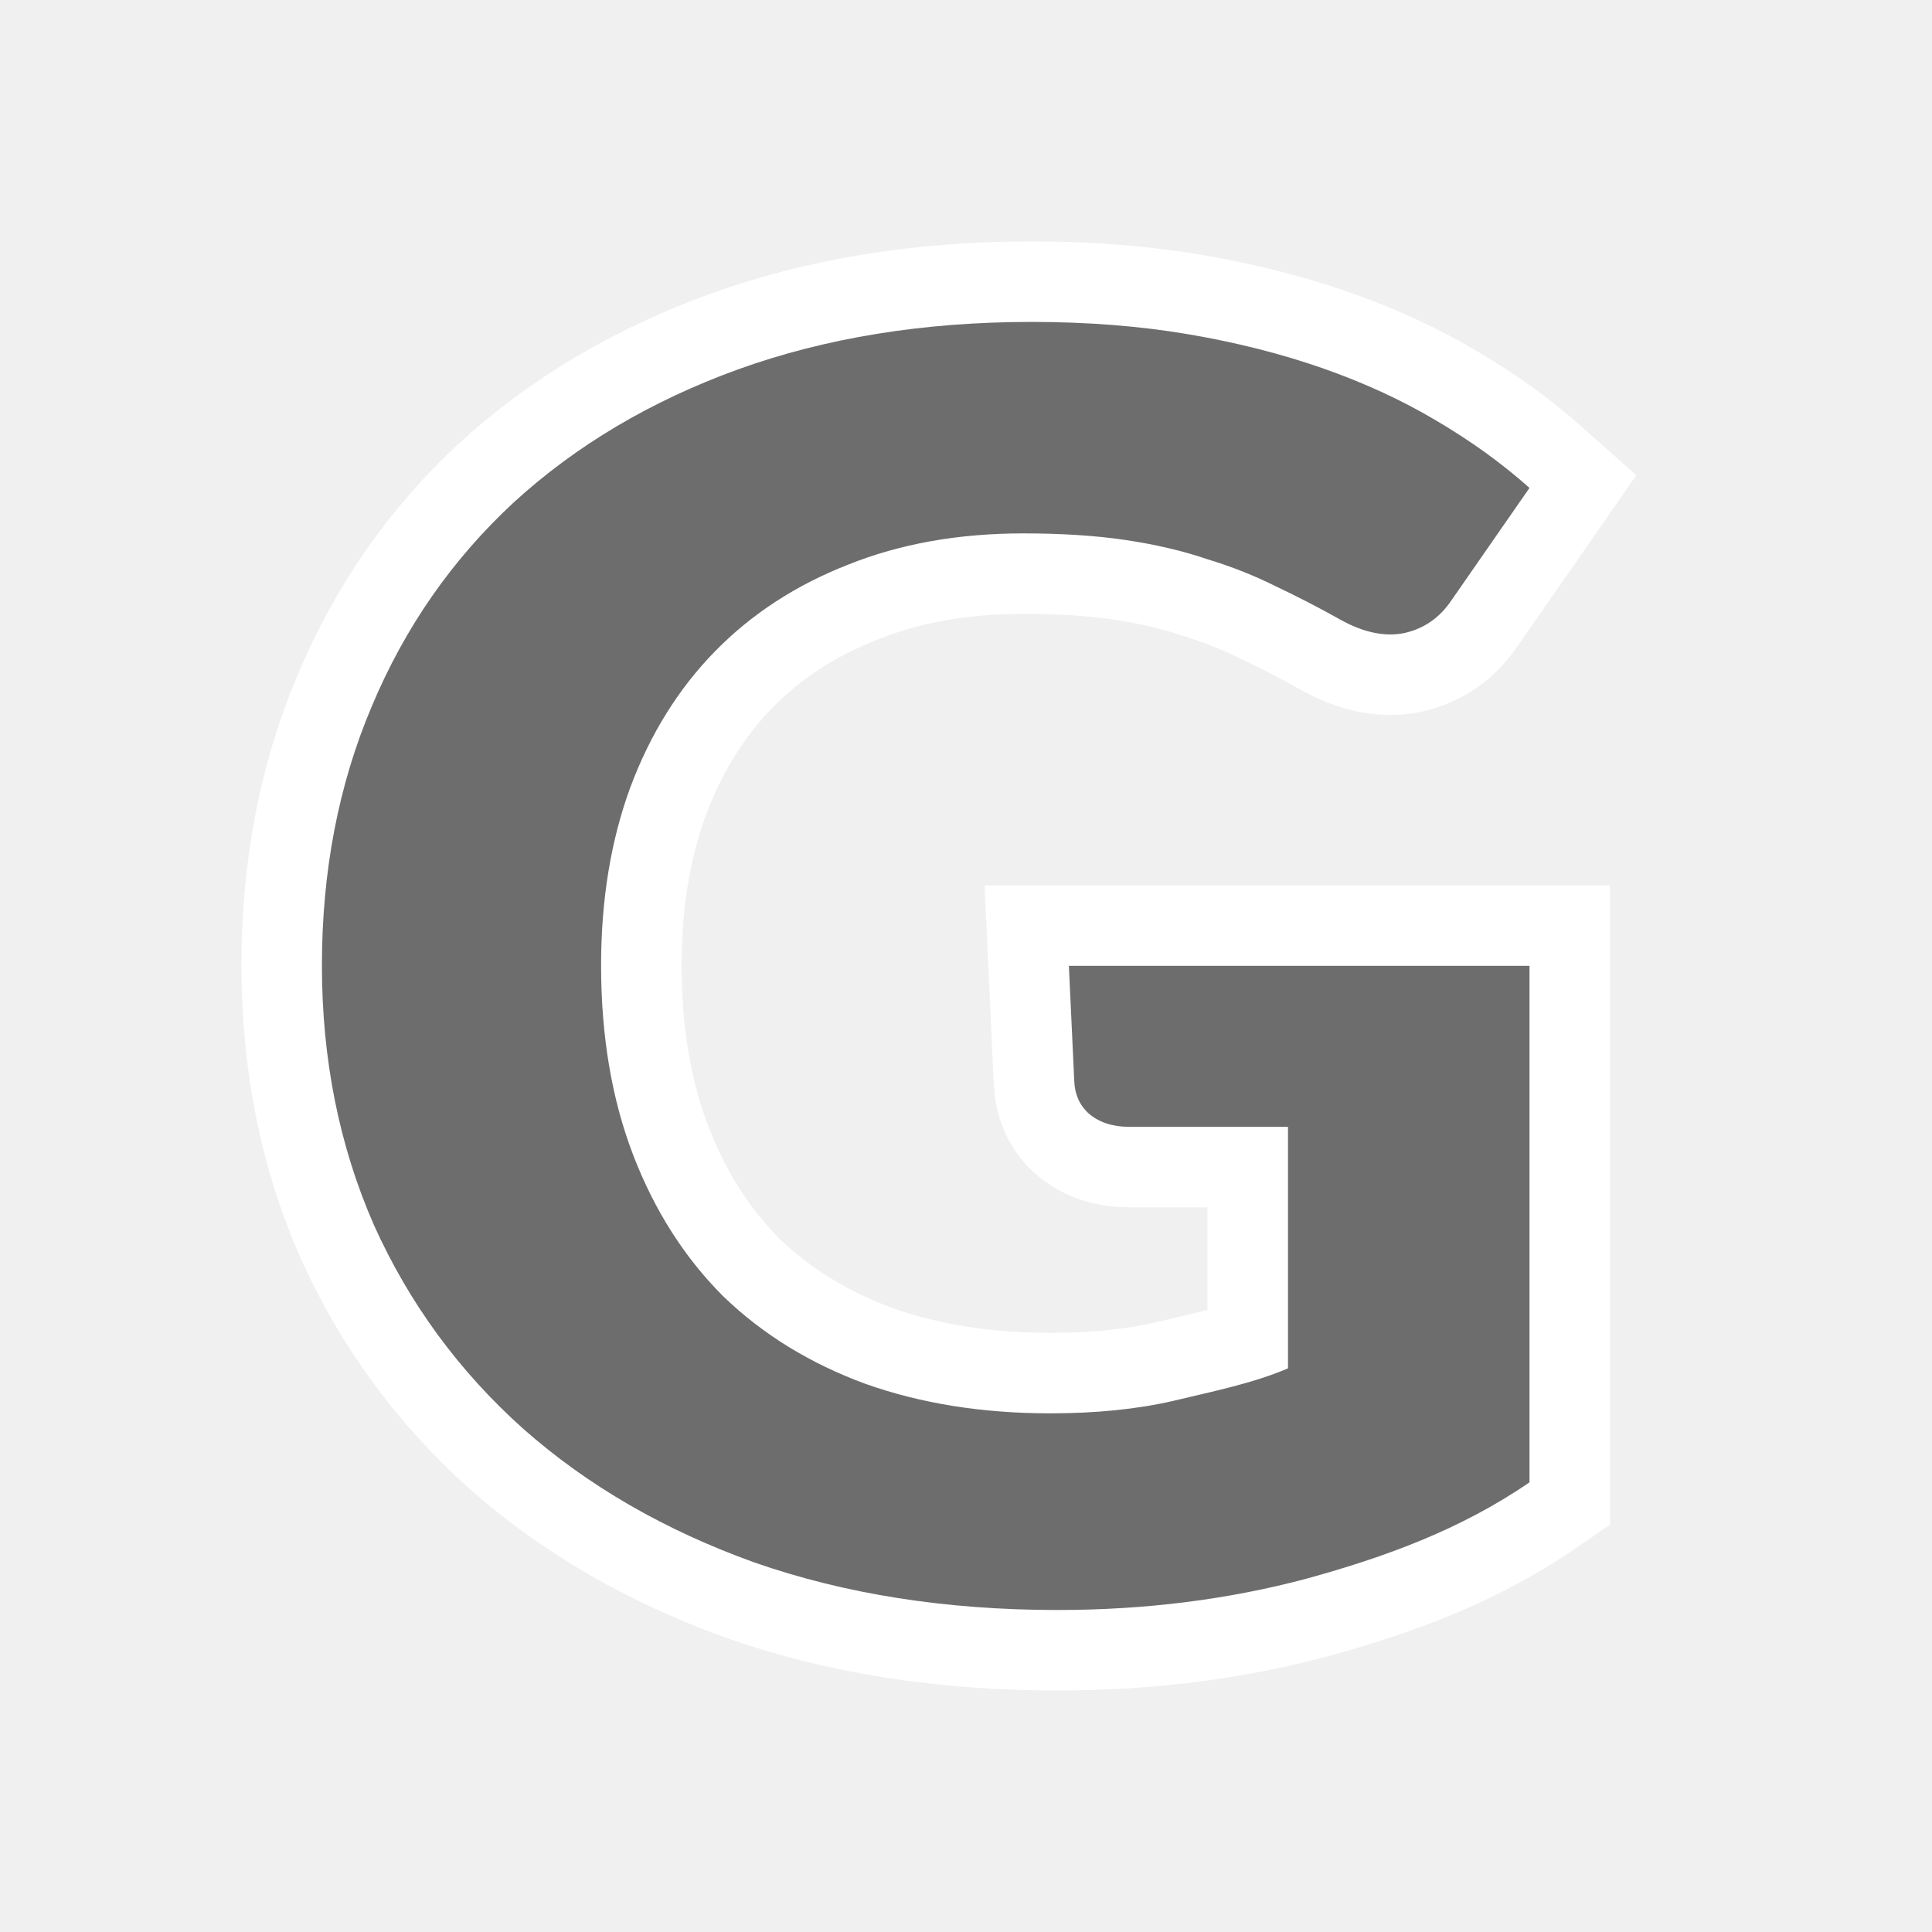
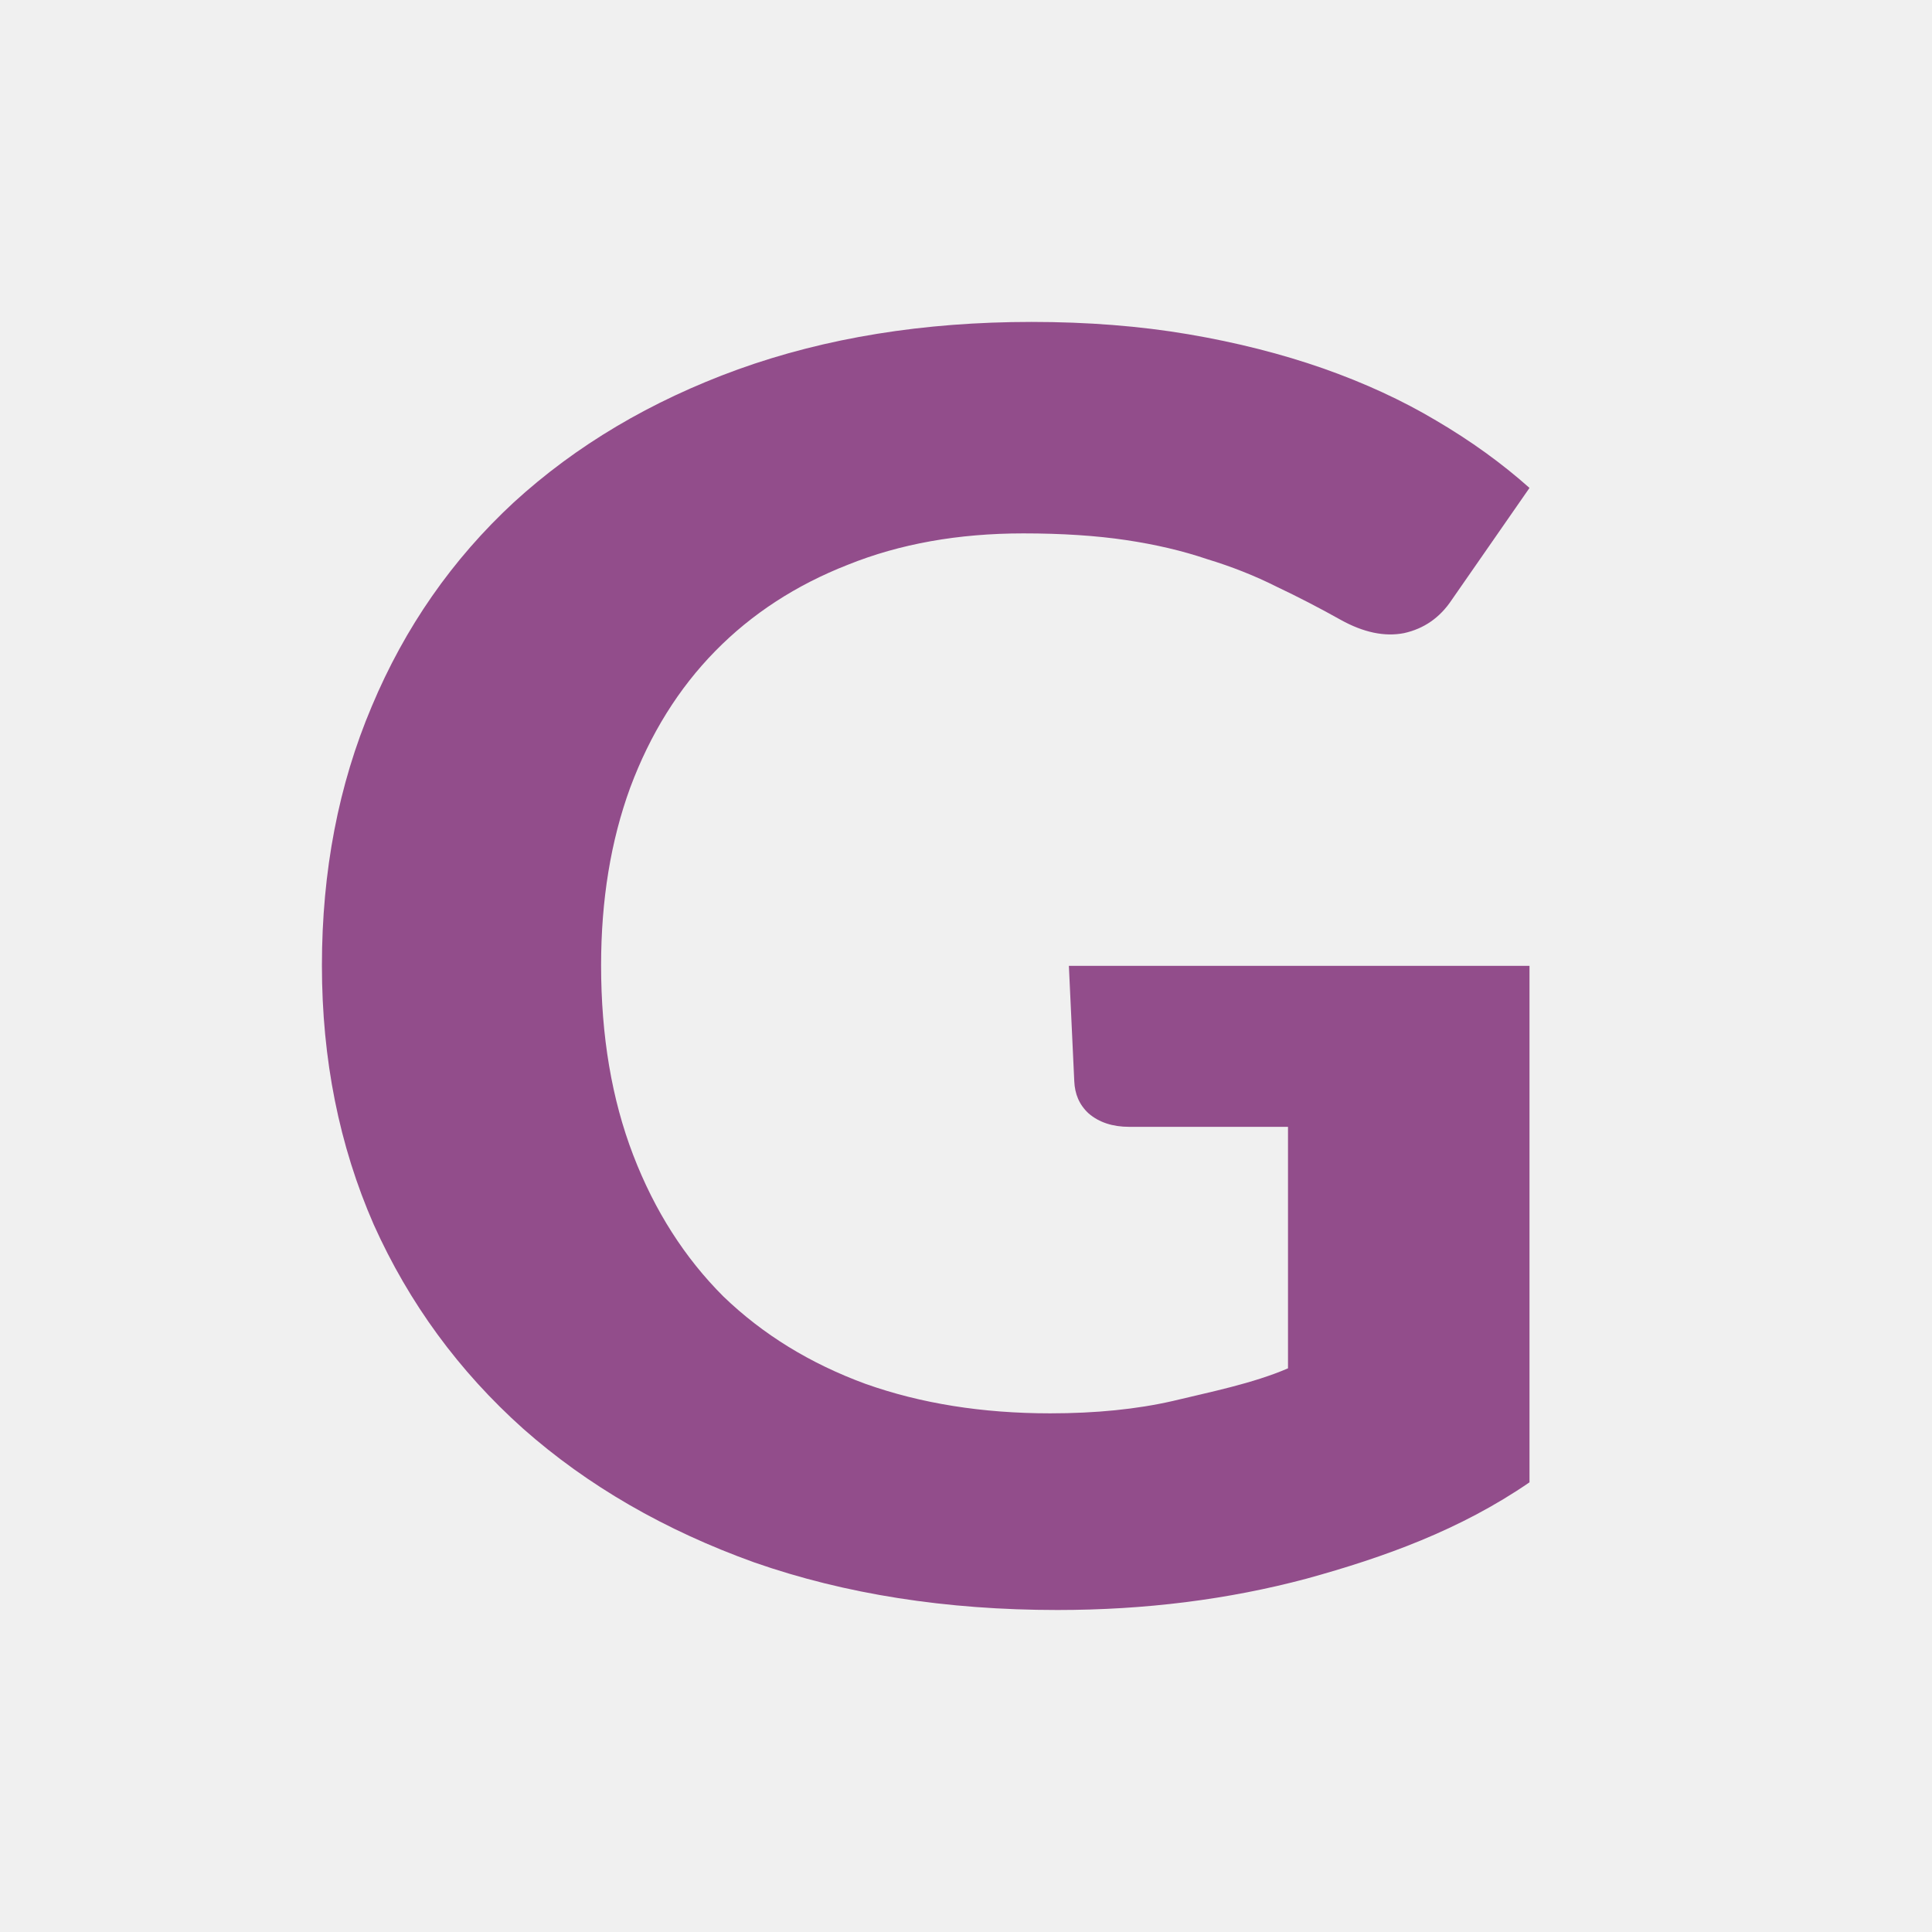
<svg xmlns="http://www.w3.org/2000/svg" viewBox="0 0 24 24" version="1.1" id="svg4">
  <defs id="defs8" />
-   <path style="fill:#ffffff;fill-opacity:1;stroke:#ffffff;stroke-opacity:1;stroke-width:2;stroke-miterlimit:4;stroke-dasharray:none" id="path817" fill="#232629" d="m19 18.414c-.859.59-1.8.93-2.771 1.197-.971.259-2.002.389-3.093.389-1.383 0-2.637-.197-3.763-.59-1.117-.401-2.075-.955-2.874-1.662-.799-.715-1.418-1.56-1.856-2.535-.43-.983-.644-2.056-.644-3.219 0-1.171.206-2.244.619-3.219.412-.983 1.001-1.828 1.765-2.535.773-.707 1.701-1.258 2.784-1.651 1.091-.393 2.307-.59 3.647-.59.696 0 1.345.051 1.946.153.601.102 1.16.244 1.675.424.515.181.984.397 1.405.648.43.252.816.531 1.16.837l-.966 1.391c-.146.22-.344.358-.593.413-.241.047-.503-.008-.786-.165-.266-.149-.533-.287-.799-.413-.266-.134-.554-.248-.863-.342-.301-.102-.636-.181-1.005-.236s-.795-.083-1.276-.083c-.808 0-1.534.13-2.178.389-.644.252-1.194.609-1.649 1.073-.455.464-.808 1.03-1.057 1.698-.241.66-.361 1.395-.361 2.205 0 .88.133 1.666.399 2.358.266.692.64 1.277 1.121 1.757.49.472 1.078.833 1.765 1.085.687.244 1.452.366 2.294.366.567 0 1.074-.051 1.521-.153.455-.11.995-.217 1.433-.406v-3h-1.972c-.206 0-.374-.055-.503-.165-.12-.11-.173-.244-.18-.401l-.067-1.434h5.722z" />
-   <path d="m19 18.414c-.859.59-1.8.93-2.771 1.197-.971.259-2.002.389-3.093.389-1.383 0-2.637-.197-3.763-.59-1.117-.401-2.075-.955-2.874-1.662-.799-.715-1.418-1.56-1.856-2.535-.43-.983-.644-2.056-.644-3.219 0-1.171.206-2.244.619-3.219.412-.983 1.001-1.828 1.765-2.535.773-.707 1.701-1.258 2.784-1.651 1.091-.393 2.307-.59 3.647-.59.696 0 1.345.051 1.946.153.601.102 1.16.244 1.675.424.515.181.984.397 1.405.648.43.252.816.531 1.16.837l-.966 1.391c-.146.22-.344.358-.593.413-.241.047-.503-.008-.786-.165-.266-.149-.533-.287-.799-.413-.266-.134-.554-.248-.863-.342-.301-.102-.636-.181-1.005-.236s-.795-.083-1.276-.083c-.808 0-1.534.13-2.178.389-.644.252-1.194.609-1.649 1.073-.455.464-.808 1.03-1.057 1.698-.241.66-.361 1.395-.361 2.205 0 .88.133 1.666.399 2.358.266.692.64 1.277 1.121 1.757.49.472 1.078.833 1.765 1.085.687.244 1.452.366 2.294.366.567 0 1.074-.051 1.521-.153.455-.11.995-.217 1.433-.406v-3h-1.972c-.206 0-.374-.055-.503-.165-.12-.11-.173-.244-.18-.401l-.067-1.434h5.722z" fill="#232629" id="path2" style="fill:#6d6d6d;fill-opacity:1" />
+   <path d="m19 18.414c-.859.59-1.8.93-2.771 1.197-.971.259-2.002.389-3.093.389-1.383 0-2.637-.197-3.763-.59-1.117-.401-2.075-.955-2.874-1.662-.799-.715-1.418-1.56-1.856-2.535-.43-.983-.644-2.056-.644-3.219 0-1.171.206-2.244.619-3.219.412-.983 1.001-1.828 1.765-2.535.773-.707 1.701-1.258 2.784-1.651 1.091-.393 2.307-.59 3.647-.59.696 0 1.345.051 1.946.153.601.102 1.16.244 1.675.424.515.181.984.397 1.405.648.43.252.816.531 1.16.837l-.966 1.391c-.146.22-.344.358-.593.413-.241.047-.503-.008-.786-.165-.266-.149-.533-.287-.799-.413-.266-.134-.554-.248-.863-.342-.301-.102-.636-.181-1.005-.236s-.795-.083-1.276-.083c-.808 0-1.534.13-2.178.389-.644.252-1.194.609-1.649 1.073-.455.464-.808 1.03-1.057 1.698-.241.66-.361 1.395-.361 2.205 0 .88.133 1.666.399 2.358.266.692.64 1.277 1.121 1.757.49.472 1.078.833 1.765 1.085.687.244 1.452.366 2.294.366.567 0 1.074-.051 1.521-.153.455-.11.995-.217 1.433-.406v-3h-1.972c-.206 0-.374-.055-.503-.165-.12-.11-.173-.244-.18-.401l-.067-1.434h5.722z" fill="#232629" id="path2" style="fill:#924d8b;fill-opacity:1" />
</svg>
